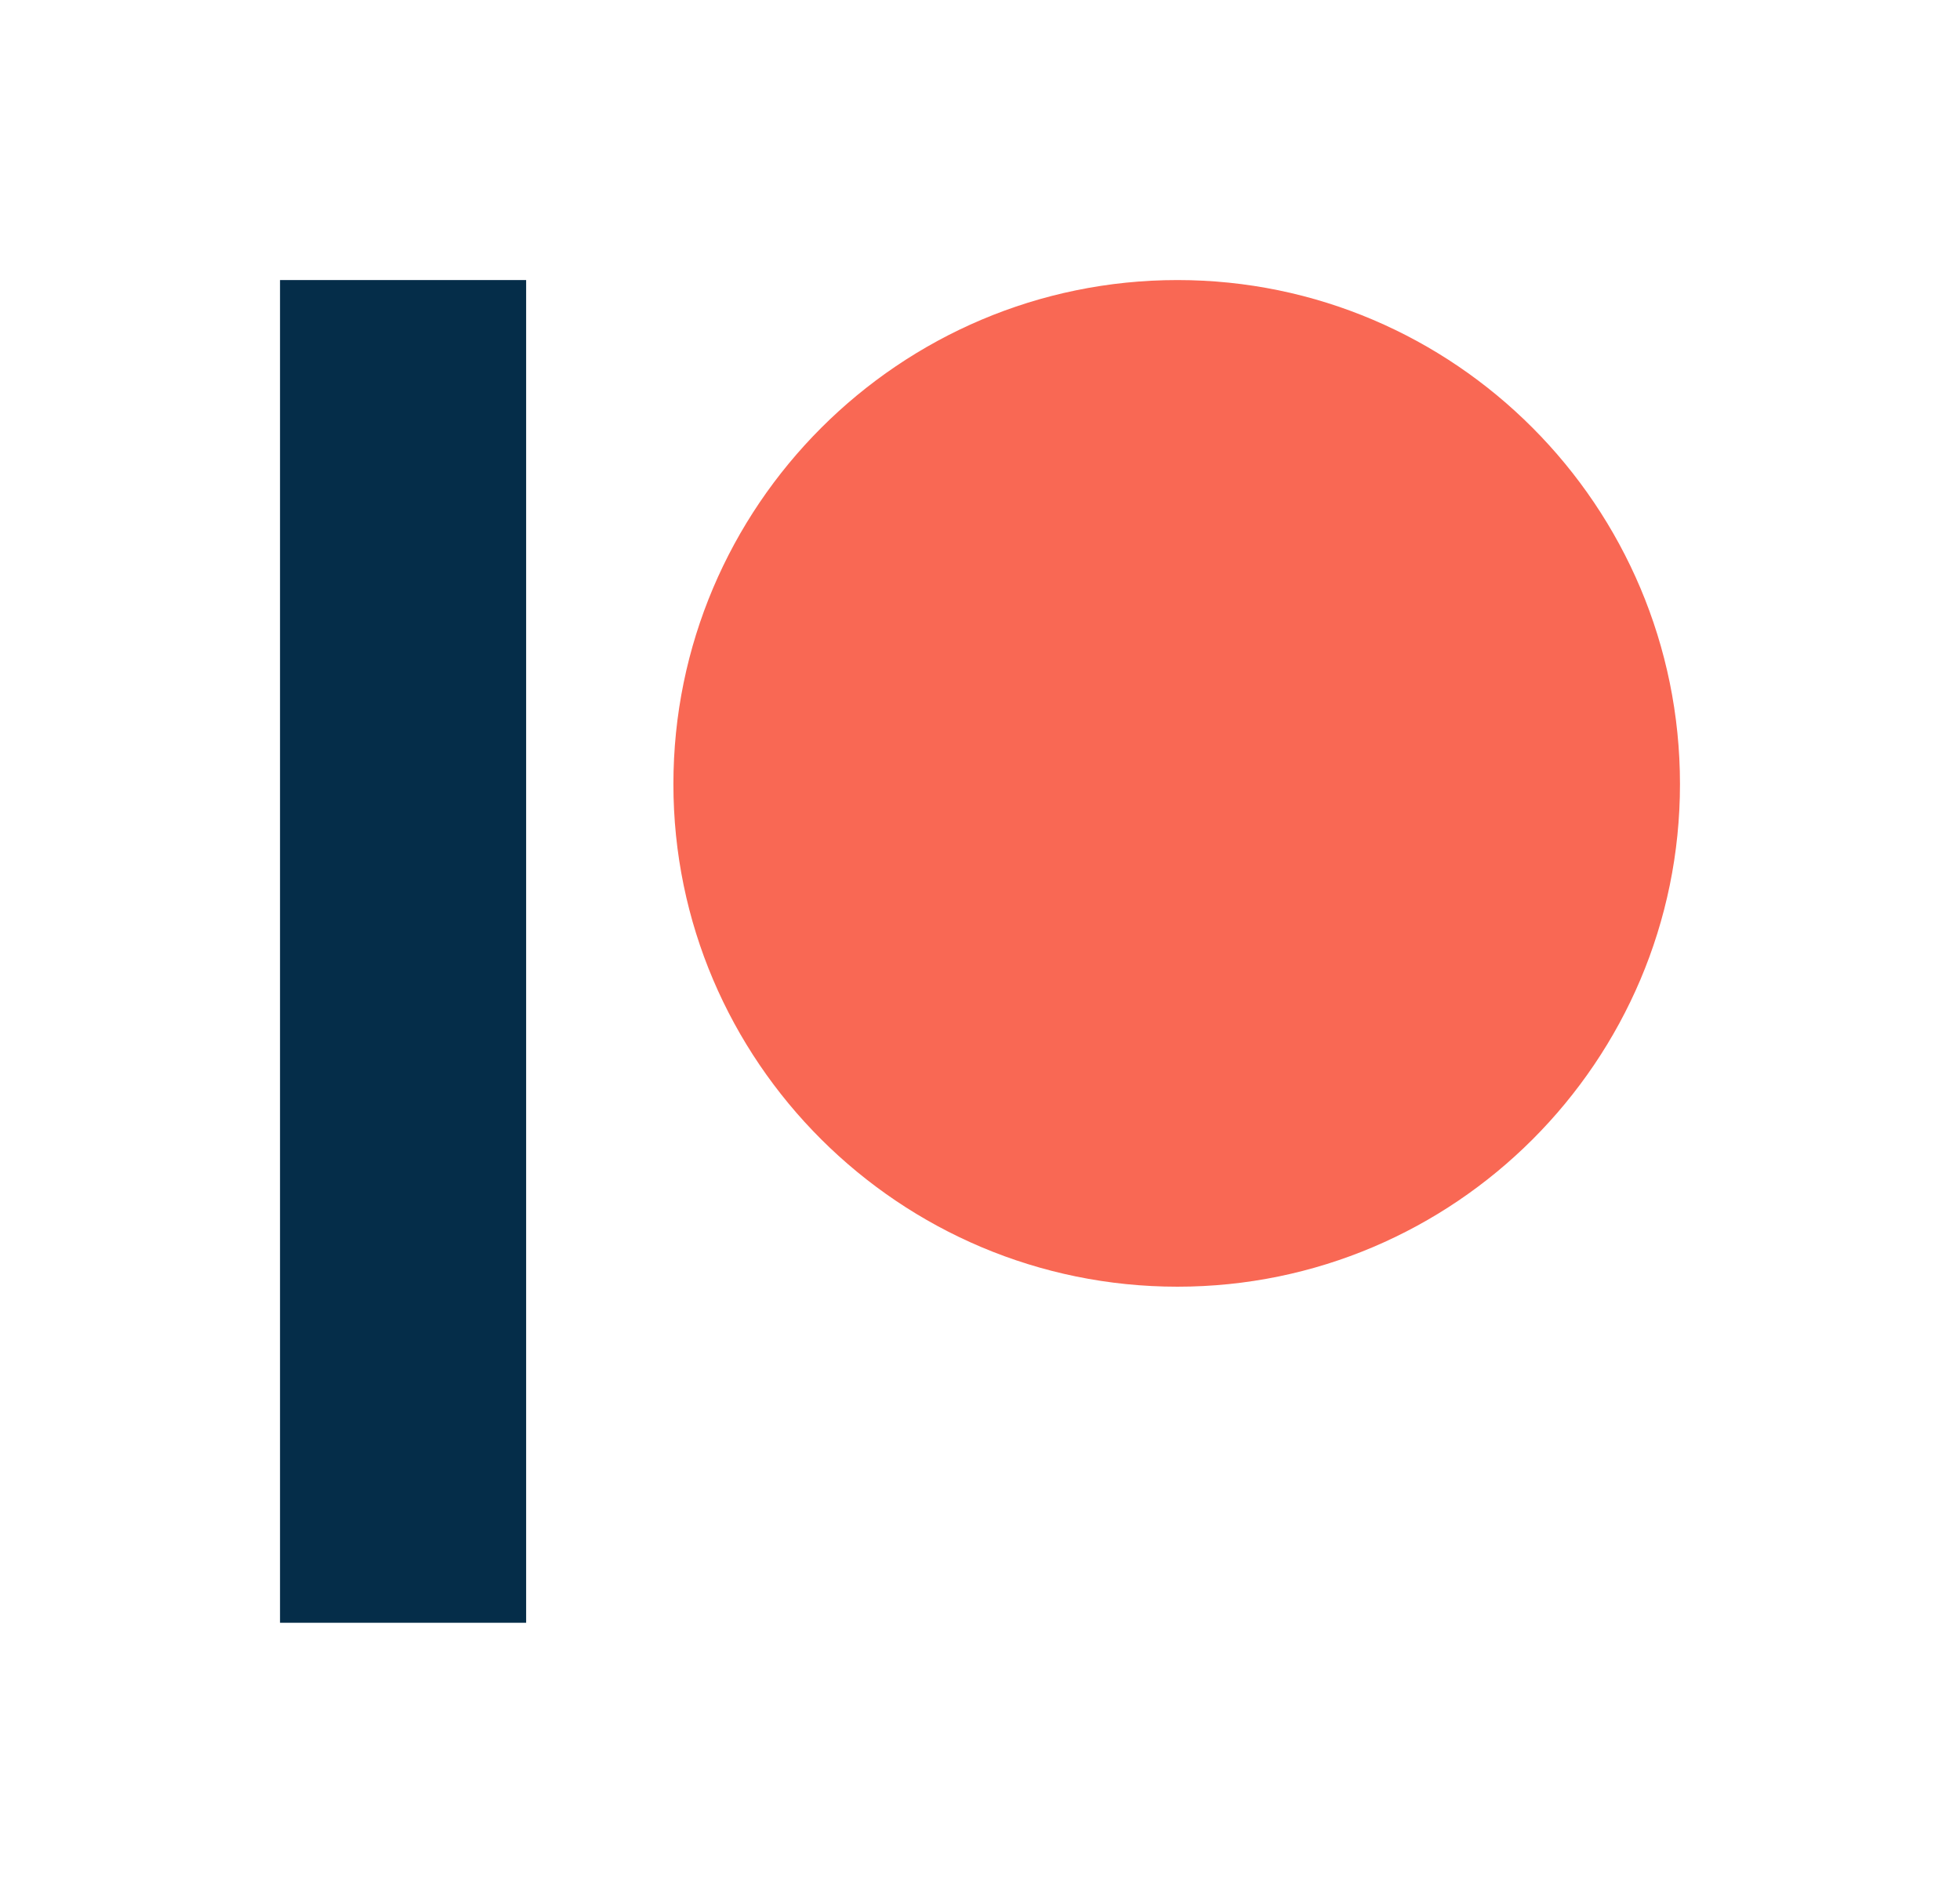
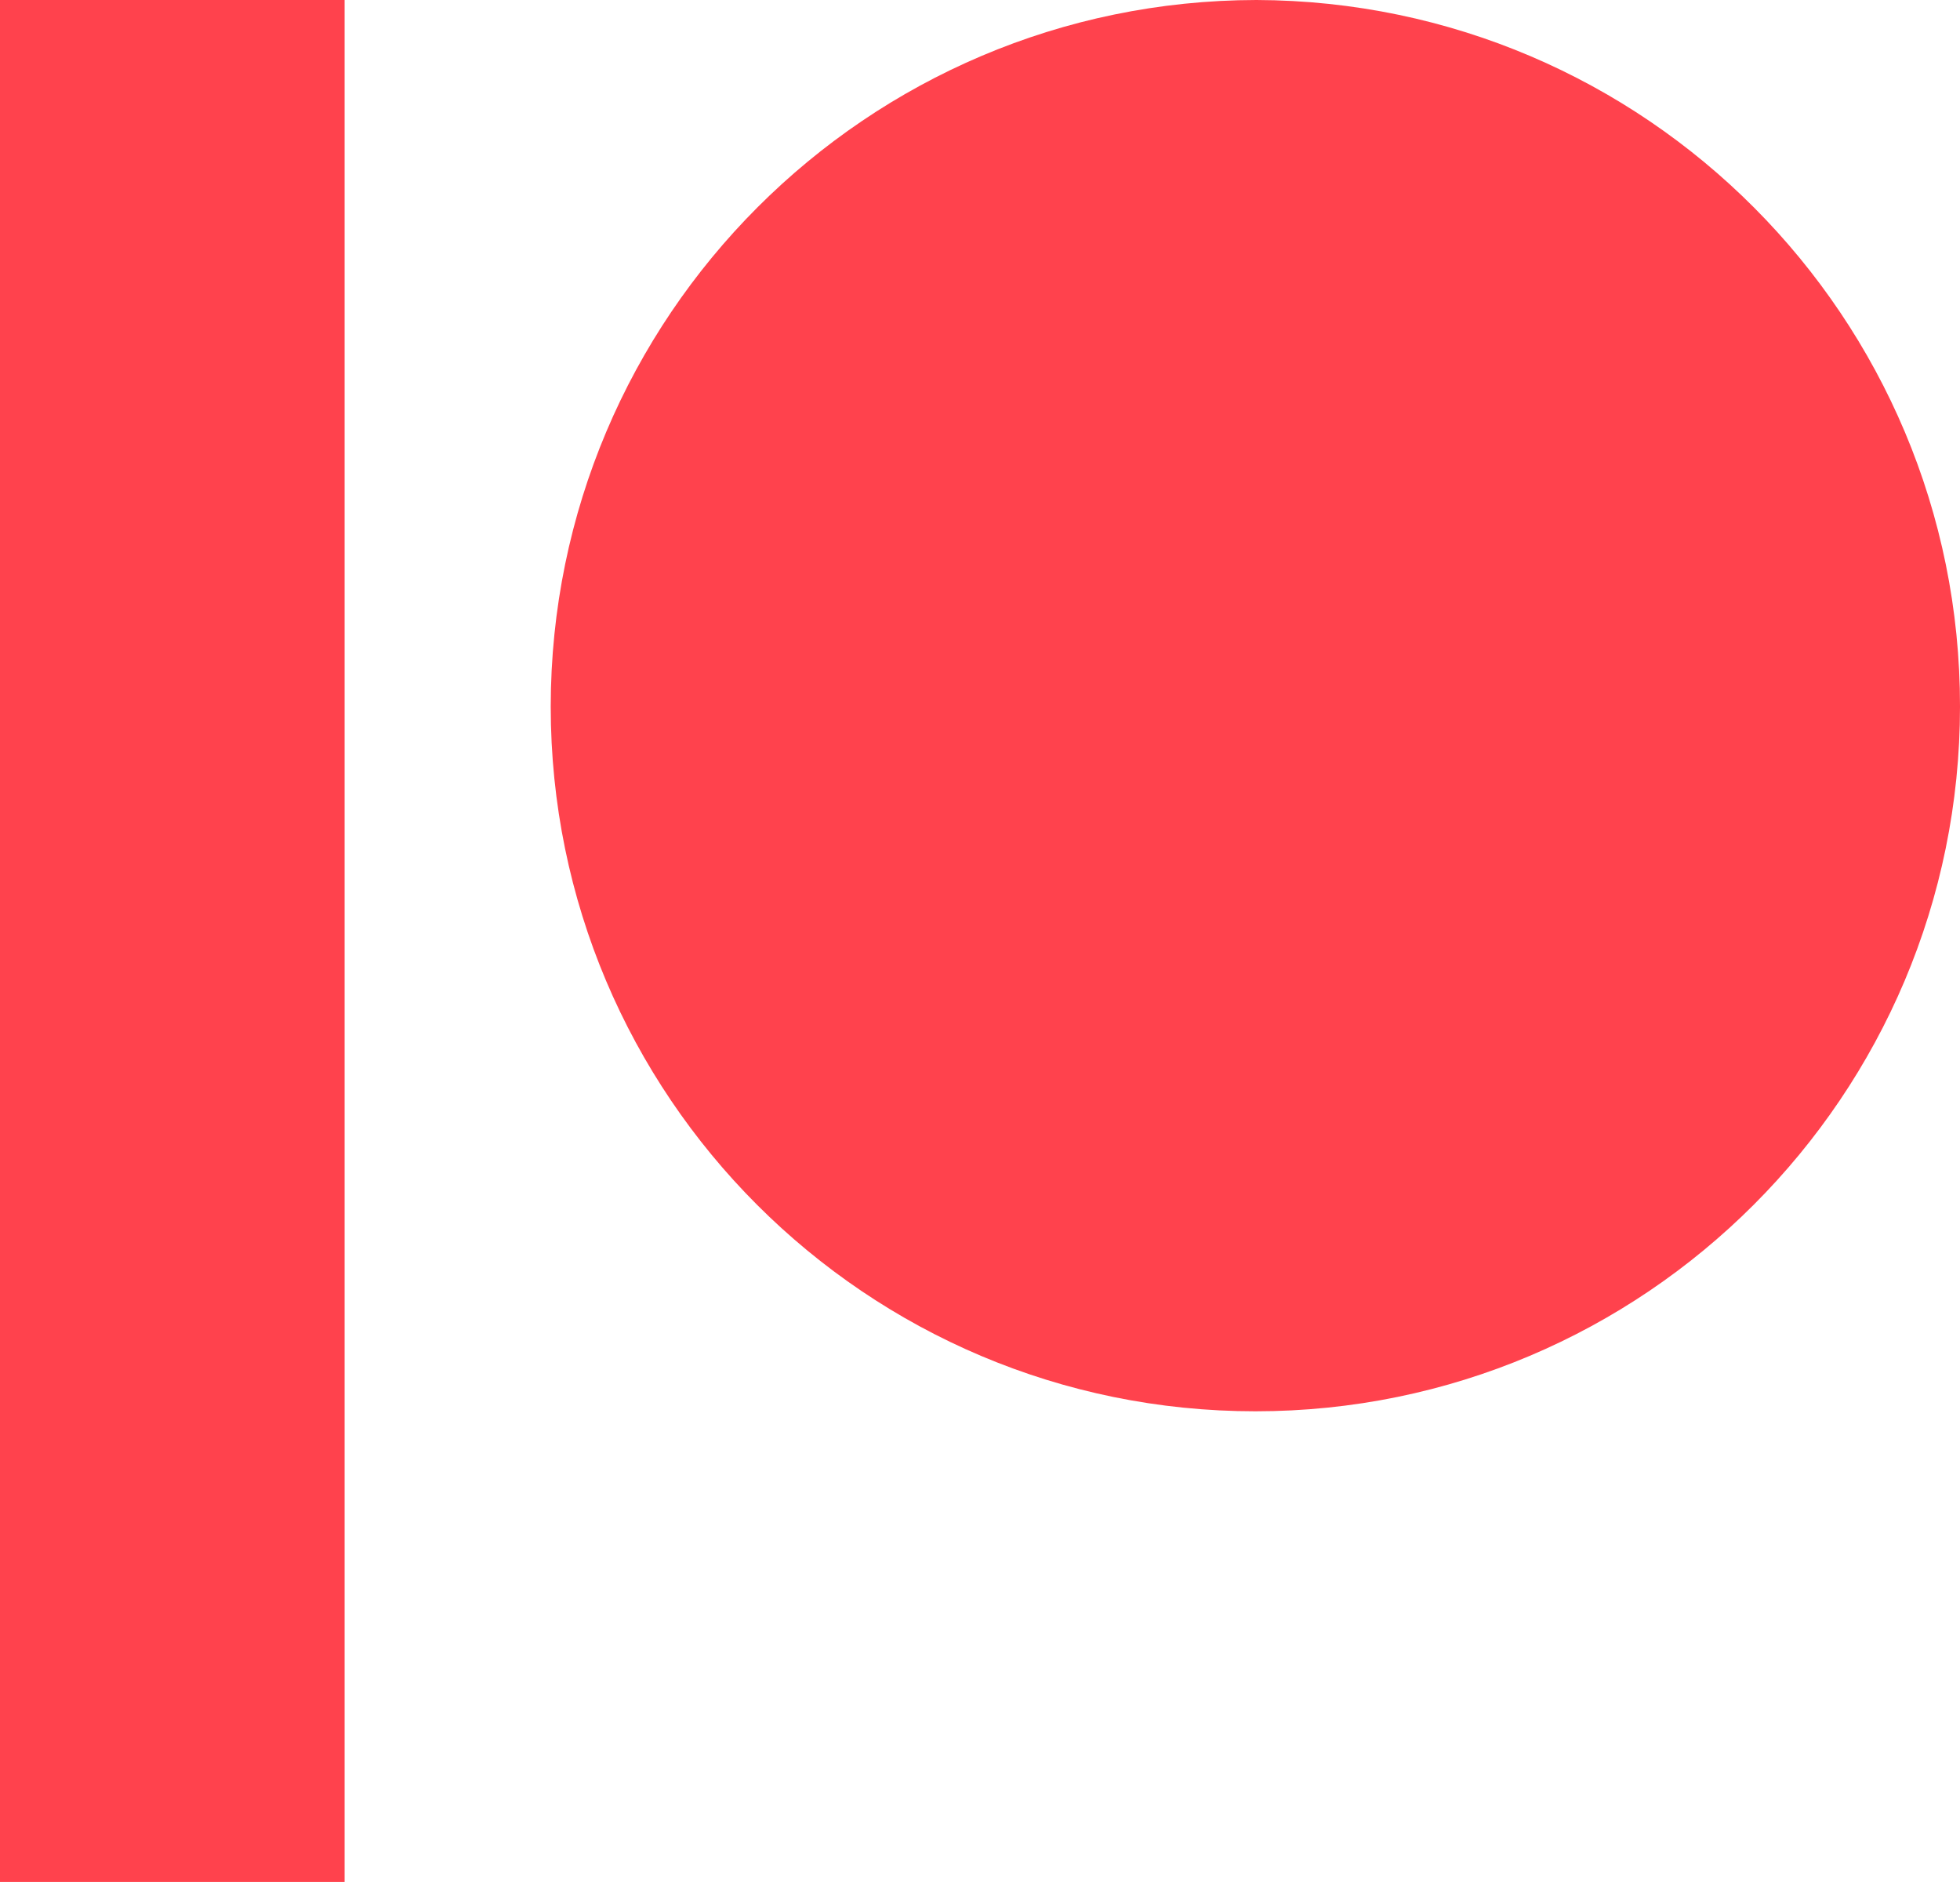
- <svg xmlns="http://www.w3.org/2000/svg" id="svg8" width="139.988" height="135.888" version="1.1" viewBox="0 0 139.988 135.888">
-   <g style="fill:none;fill-rule:evenodd" id="g6" transform="translate(19.988,19.9)">
-     <path style="fill:#f96854" id="path2" d="m 64.11,0.1 c -19.851,0 -36.002,16.148 -36.002,35.998 0,19.79 16.15,35.89 36.002,35.89 C 83.9,71.989 100,55.888 100,36.099 100,16.249 83.9,0.1 64.11,0.1" />
-     <polygon style="fill:#052d49" id="polygon4" points=".012 95.988 17.59 95.988 17.59 .1 .012 .1" />
-   </g>
+ <svg xmlns="http://www.w3.org/2000/svg" viewBox="0 0 799.7 767.7">
+   <path d="M512.6 0a288.4 288.4 0 00-287.9 288.2 287.5 287.5 0 00575 0A288 288 0 00512.7 0M0 767.7h140.6V0H0v767.7" fill="#ff424d" fill-rule="evenodd" />
</svg>
